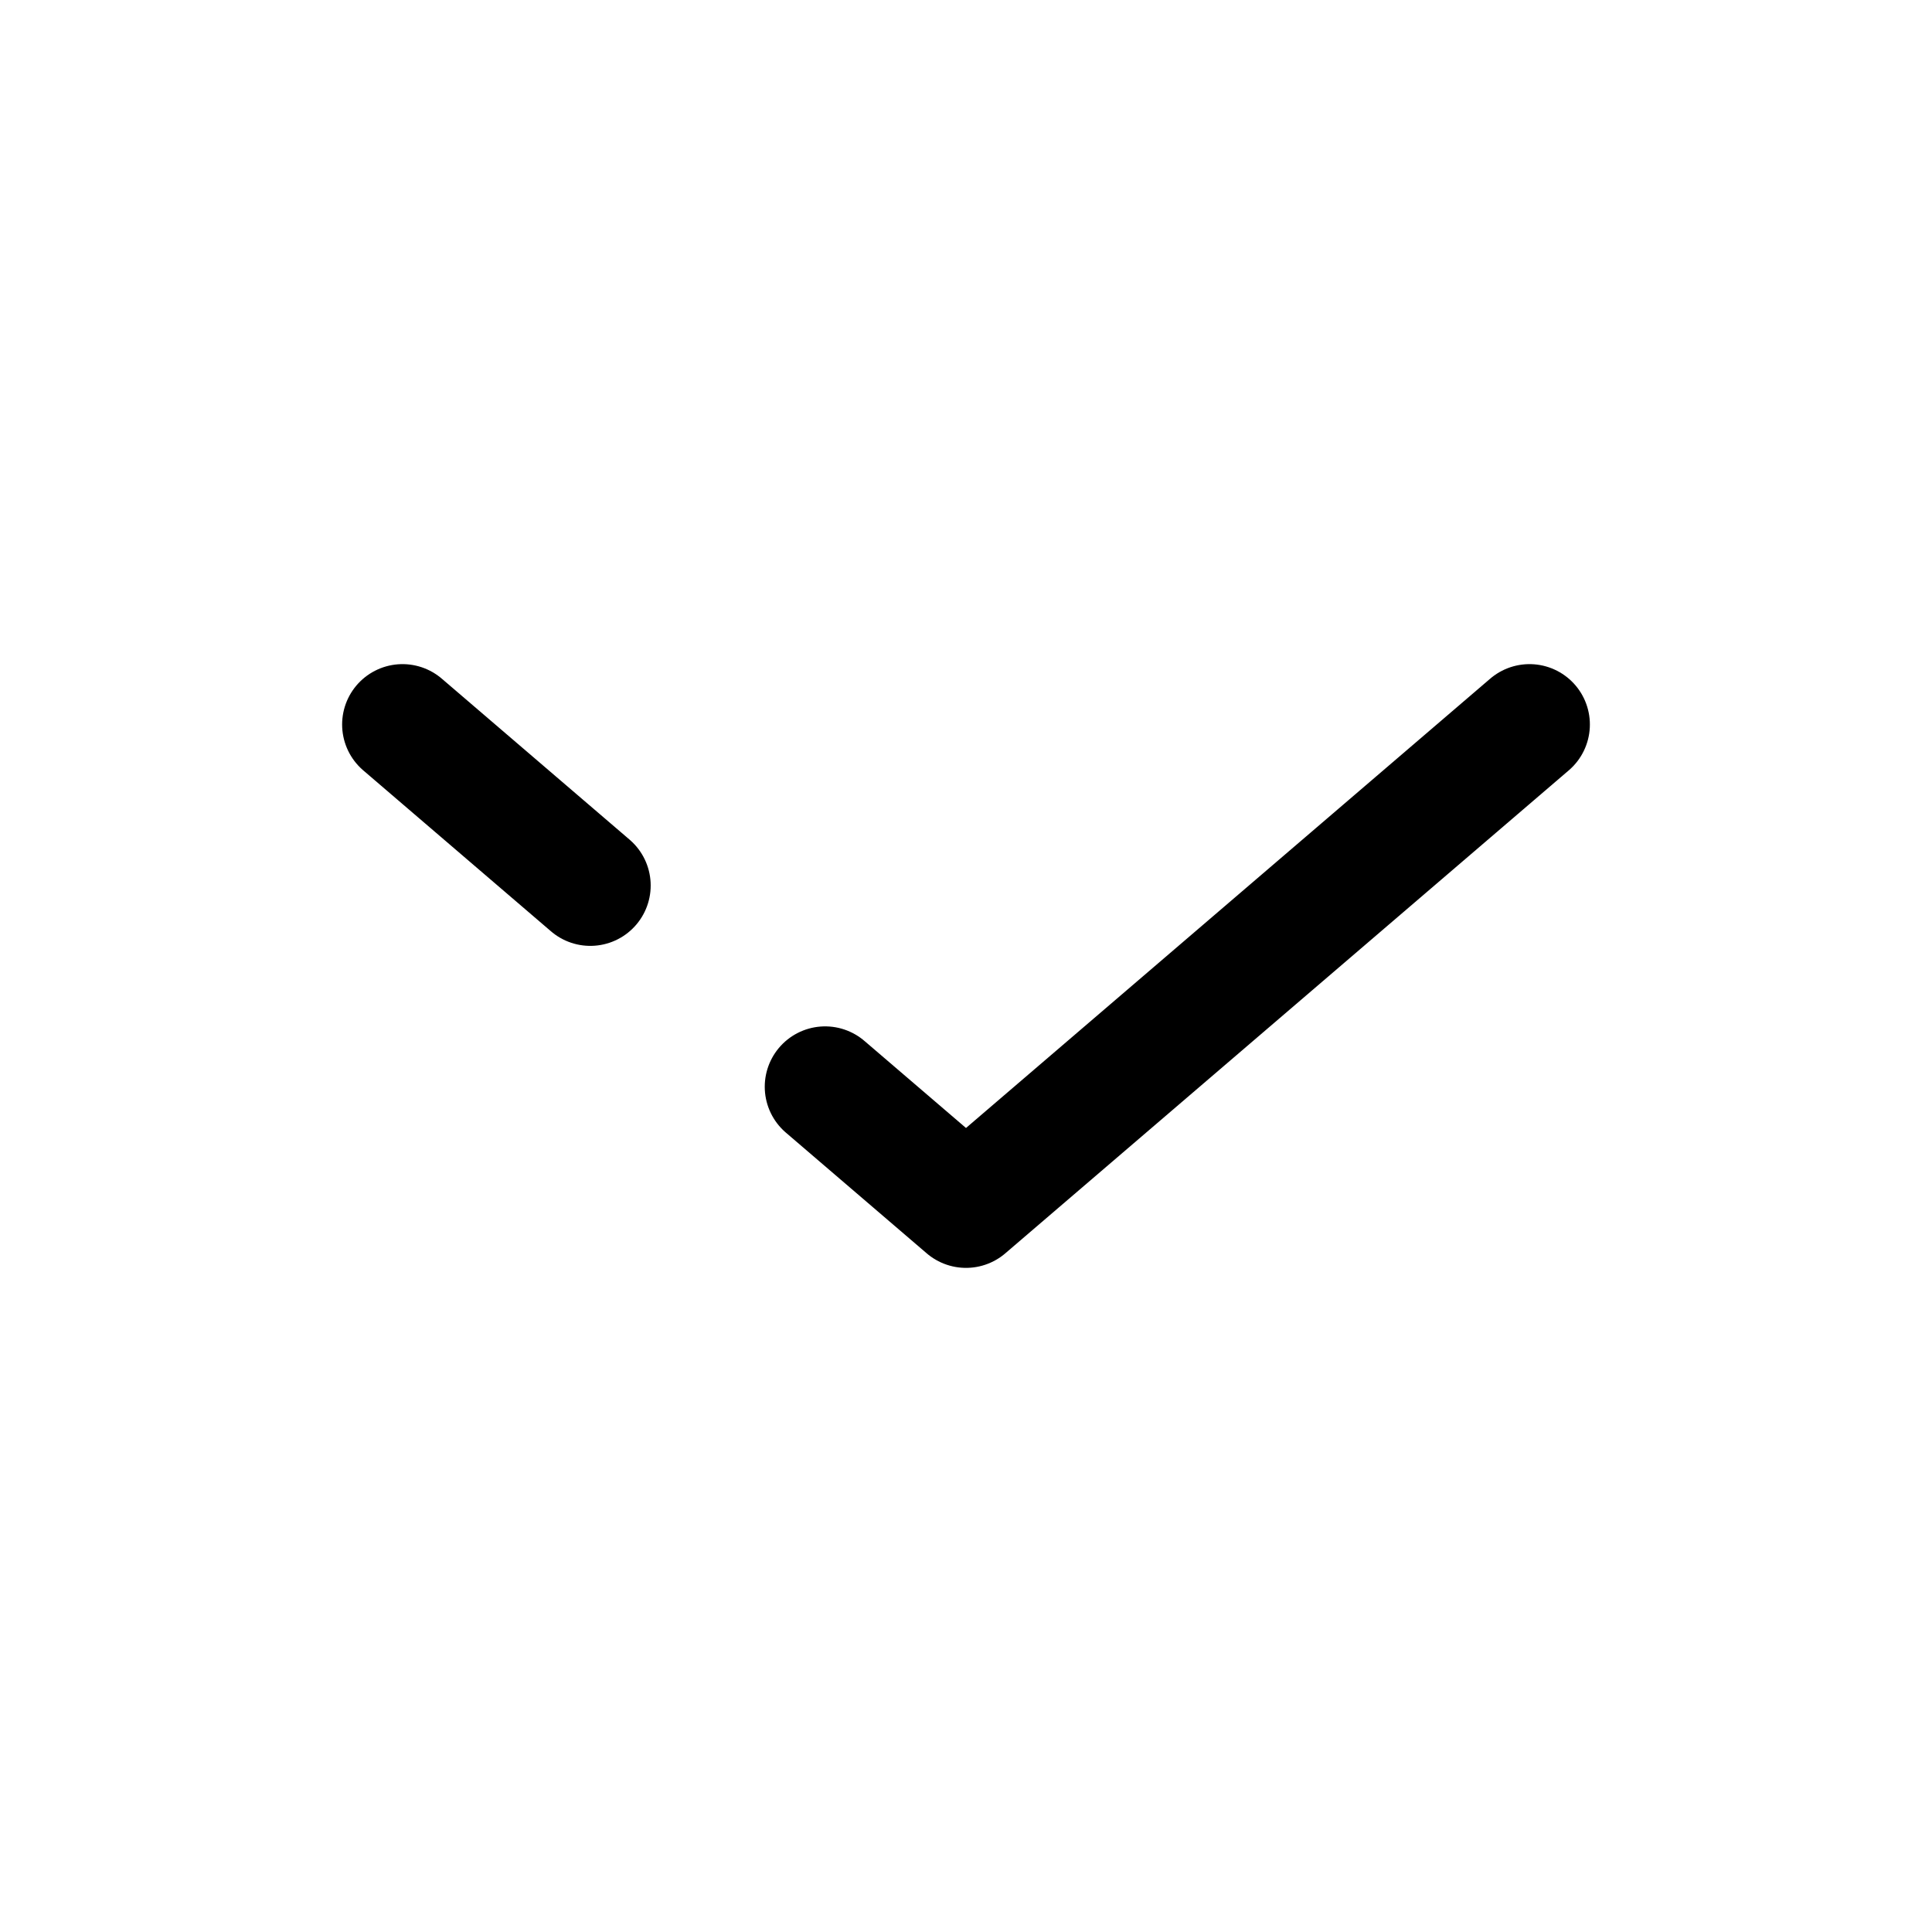
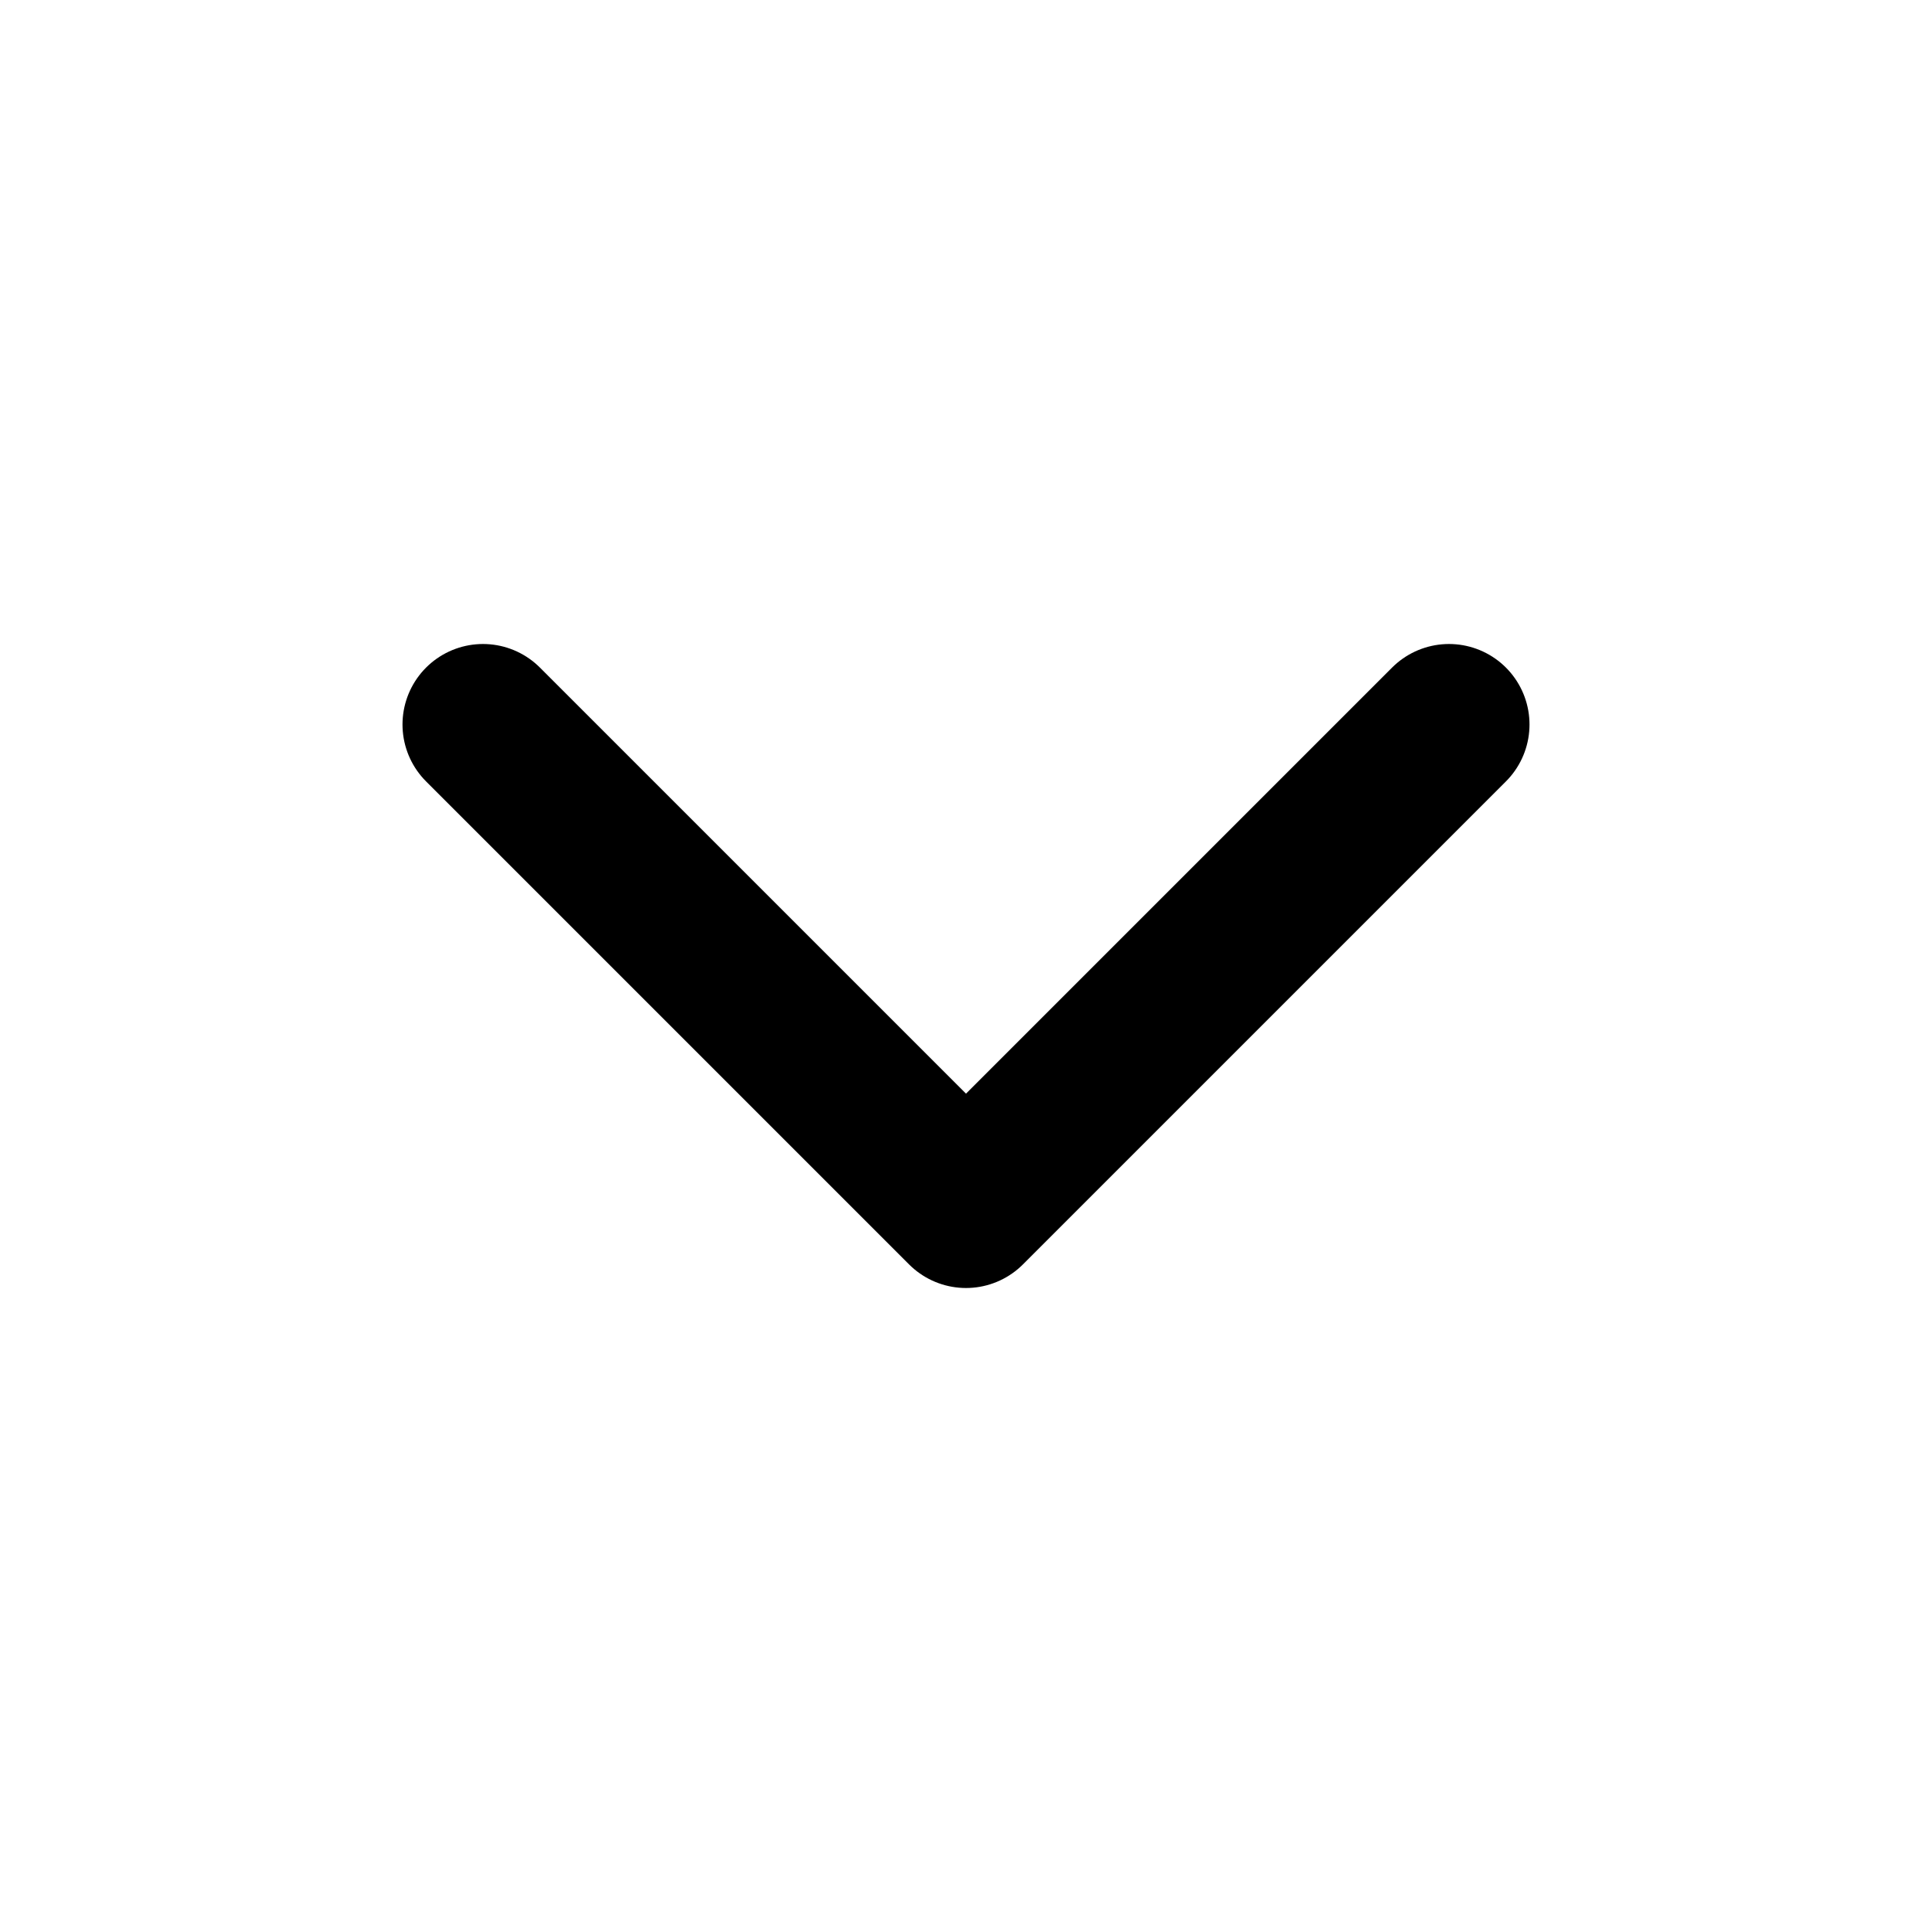
- <svg xmlns="http://www.w3.org/2000/svg" width="1em" height="1em" viewBox="0 0 24 24">
-   <path fill="none" stroke="currentColor" stroke-linecap="round" stroke-linejoin="round" stroke-width="1.5" d="m19 9l-7 6l-1.75-1.5M5 9l2.333 2" />
+ <svg xmlns="http://www.w3.org/2000/svg" width="32" height="32" viewBox="0 0 24 24">
+   <path fill="none" stroke="currentColor" stroke-linecap="round" stroke-linejoin="round" stroke-width="2" d="m6 9l6 6l6-6" />
</svg>
